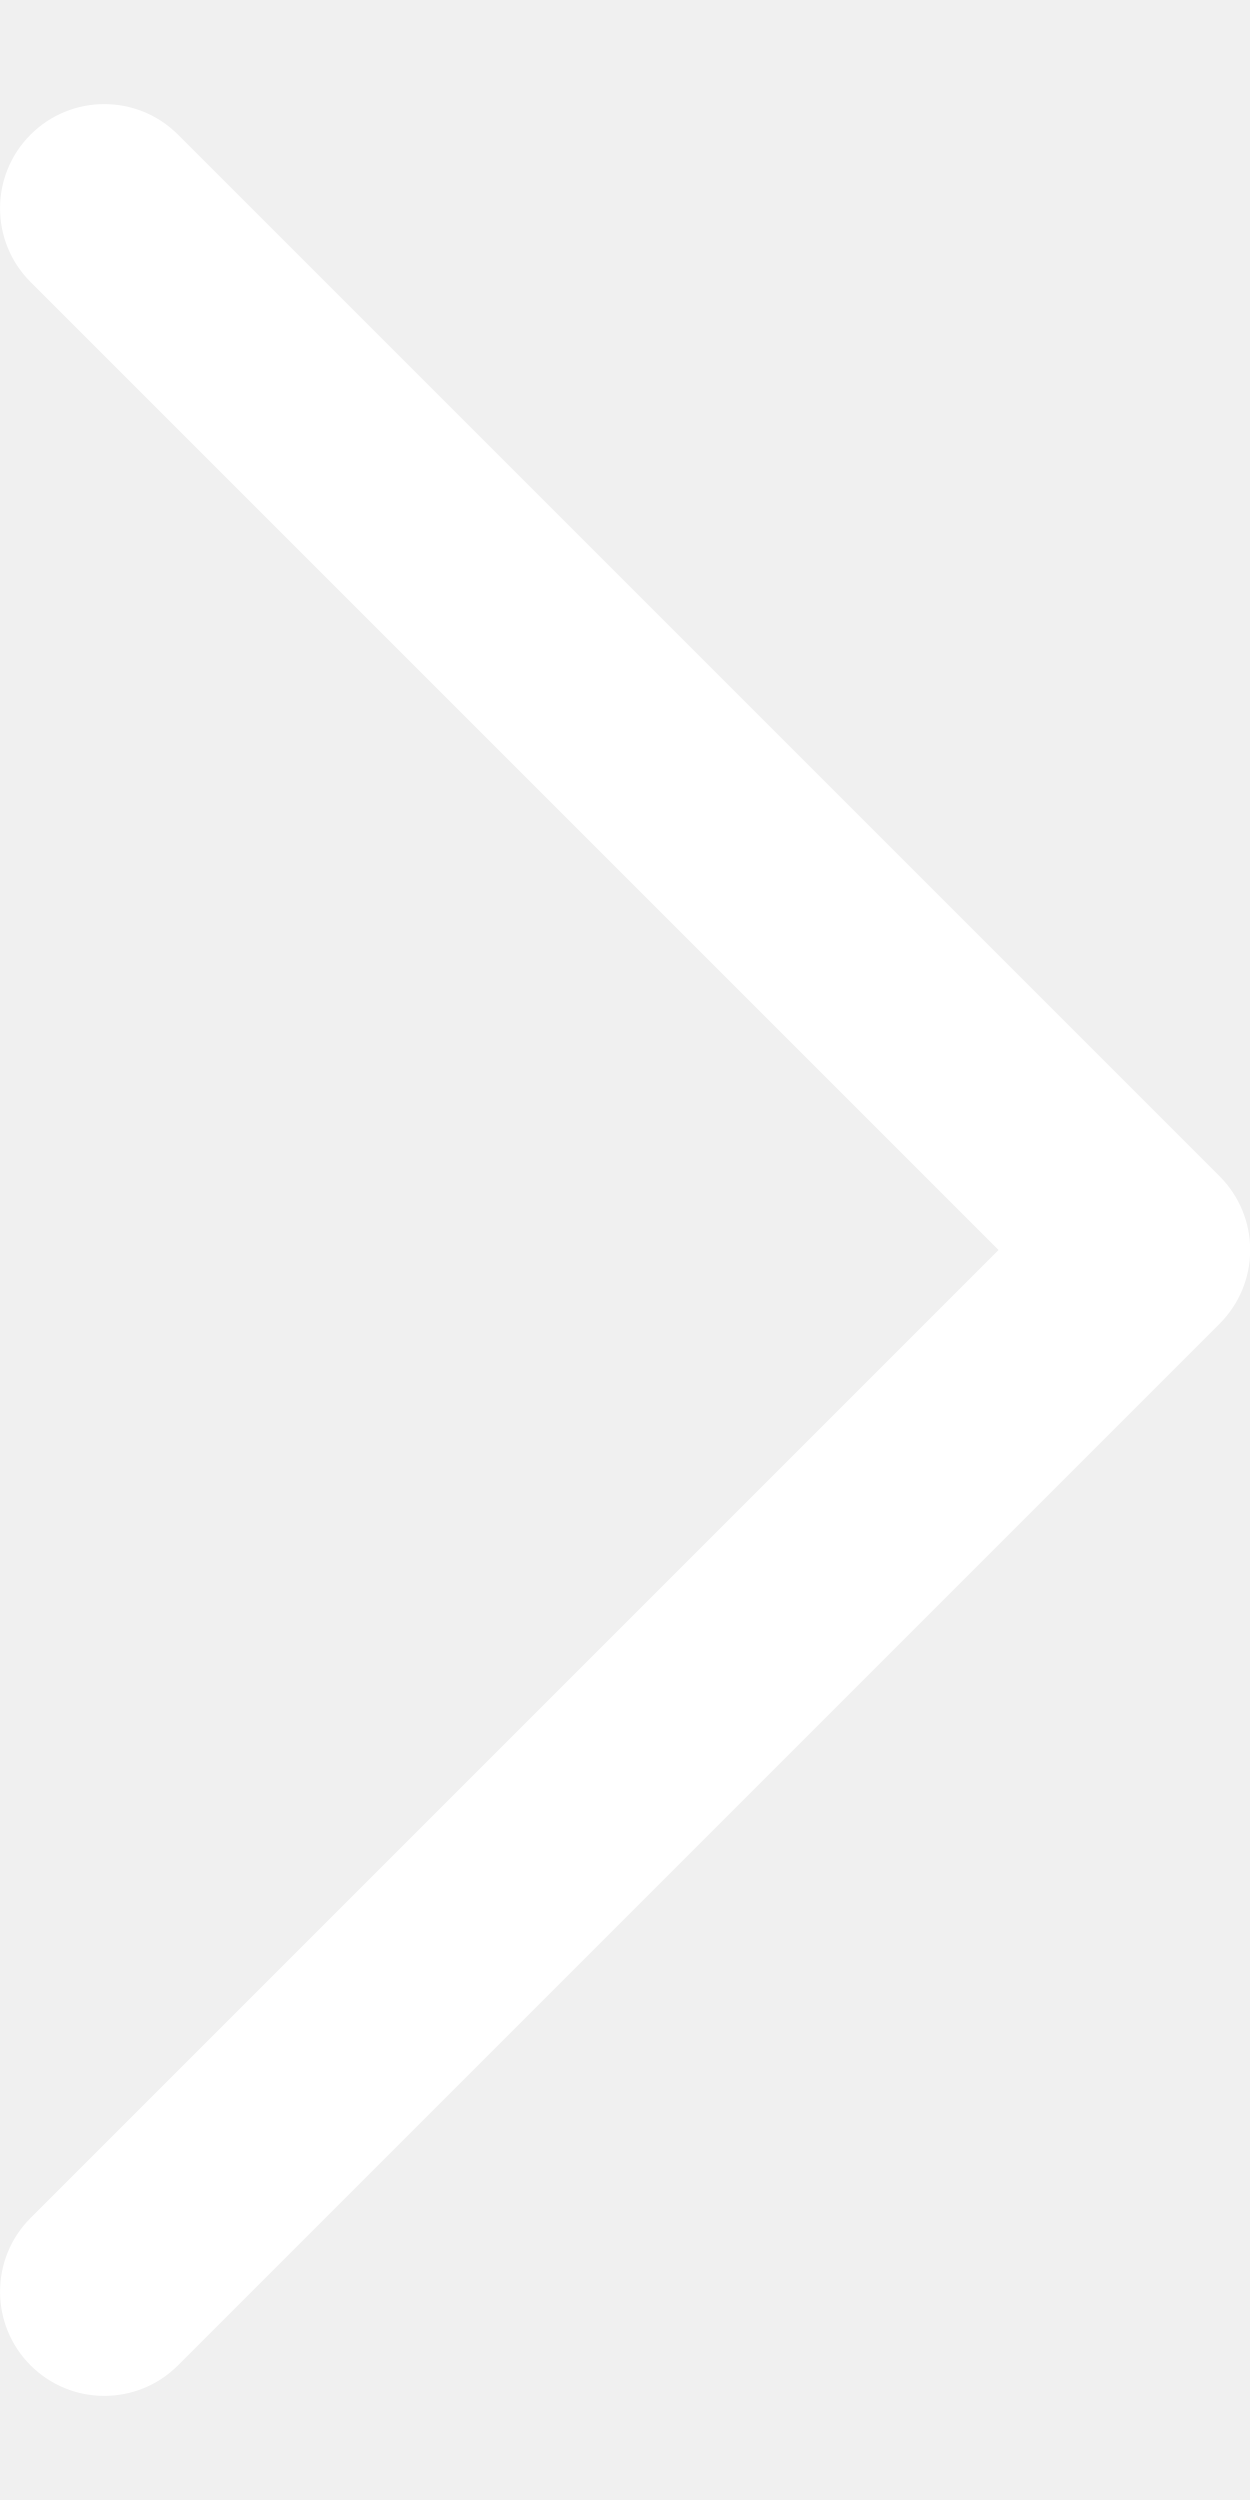
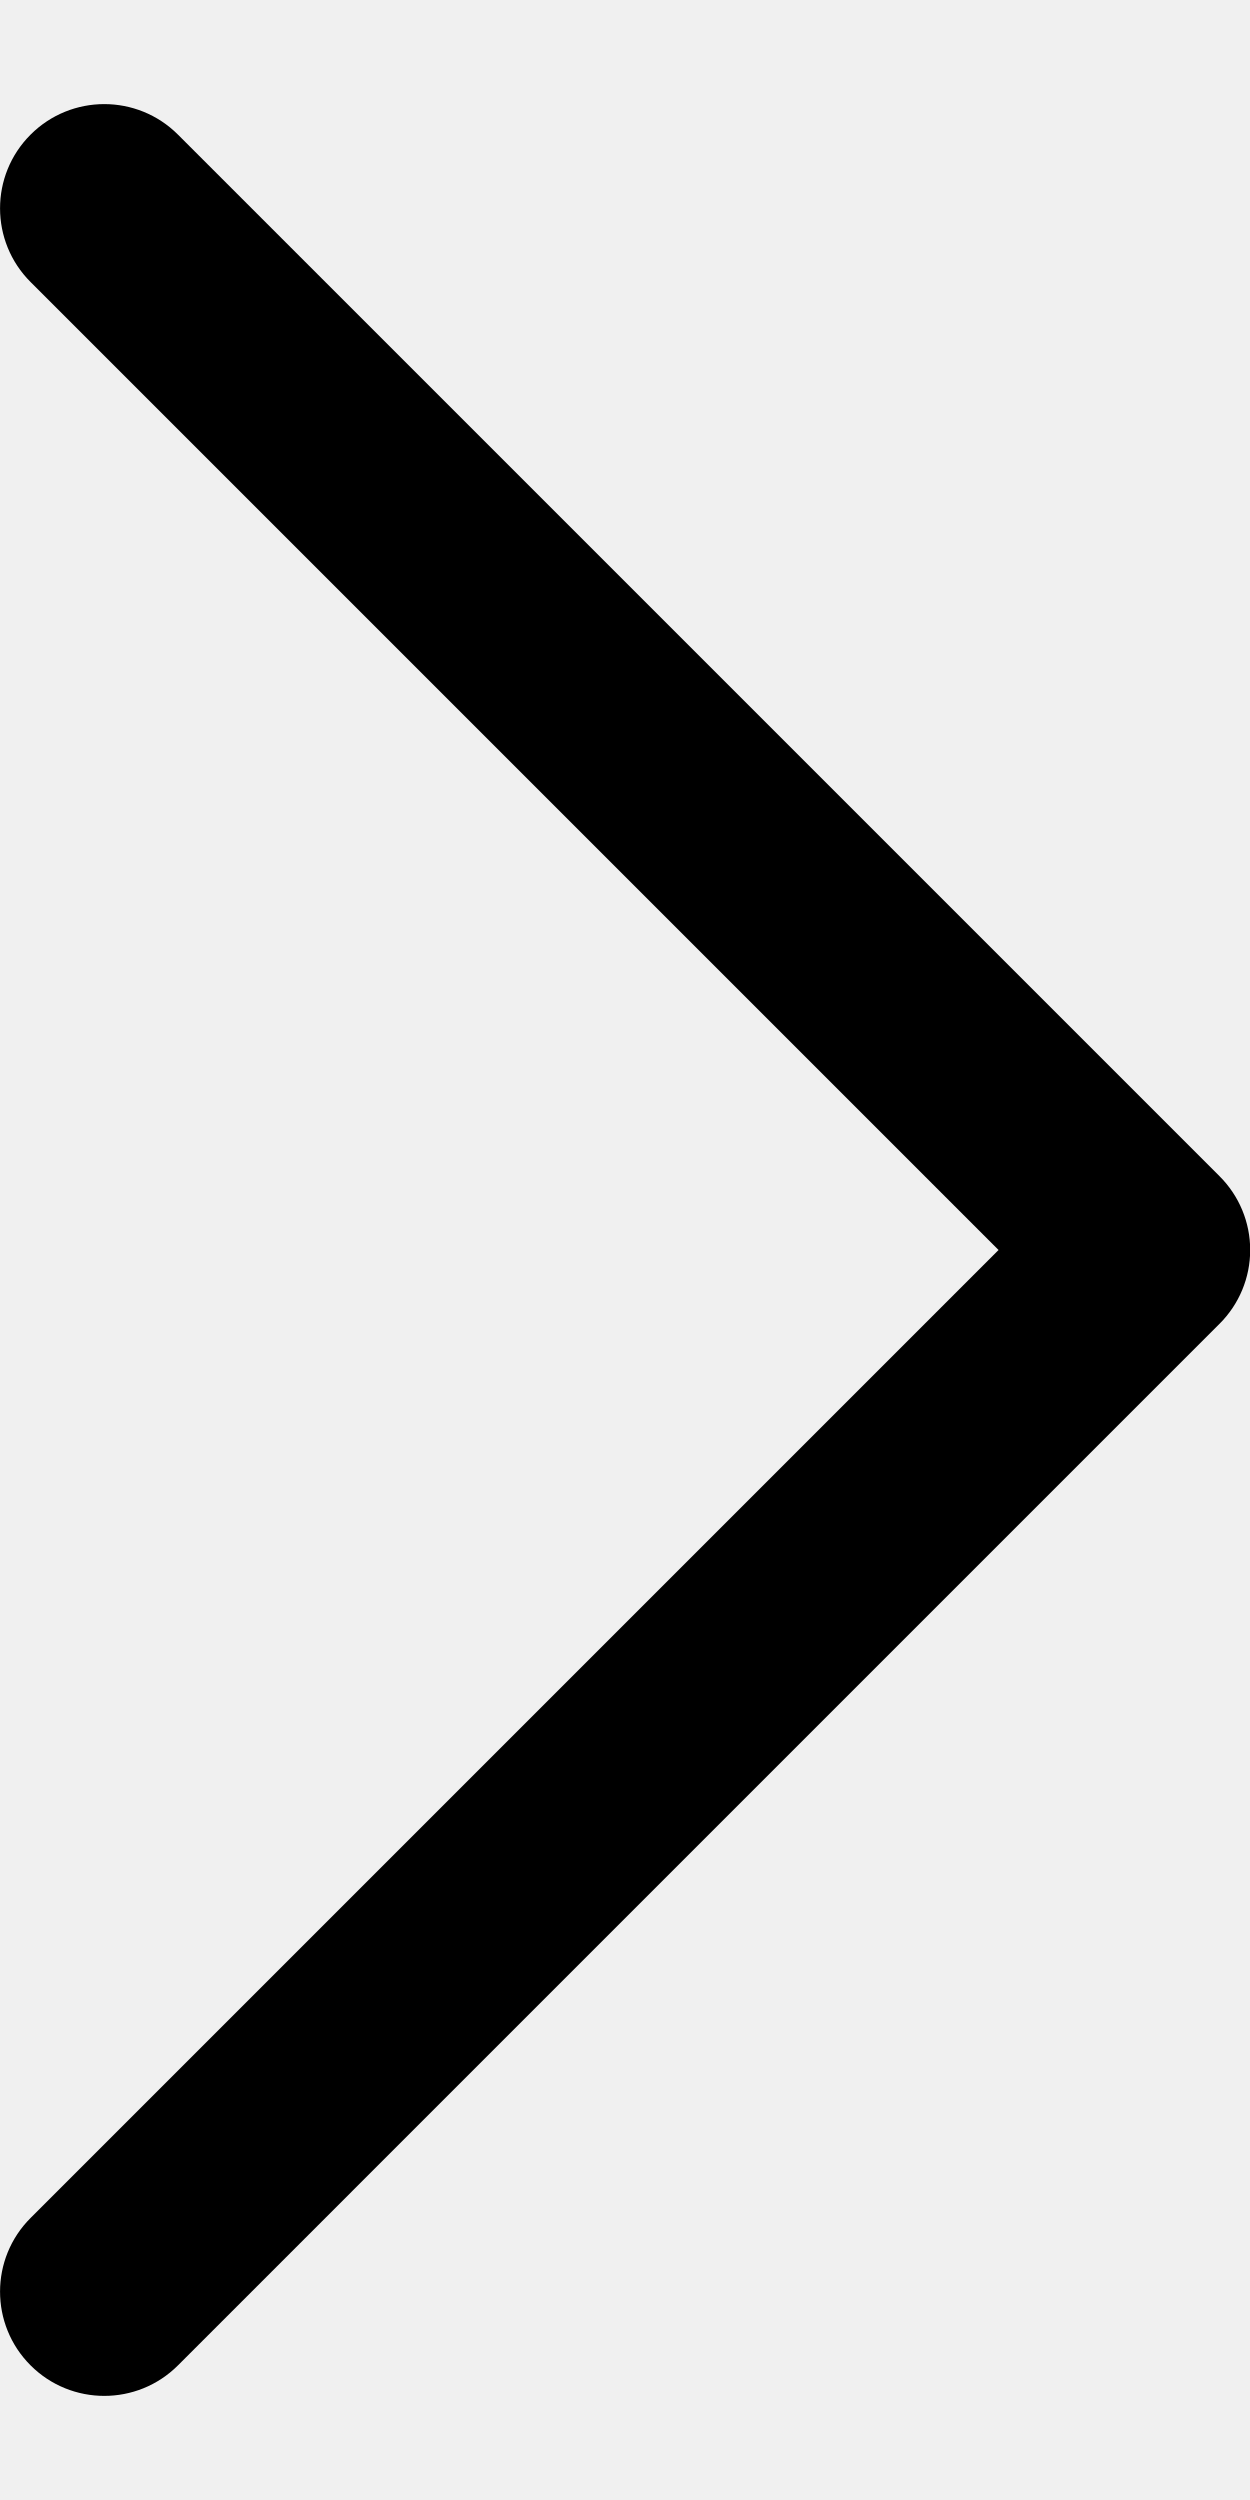
<svg xmlns="http://www.w3.org/2000/svg" width="6" height="12" fill="none" viewBox="0 0 6 12">
-   <path d="M5.854 6.354l-5 5a.5.5 0 11-.707-.708L4.793 6 .147 1.354A.5.5 0 01.854.646l5 5a.5.5 0 010 .708z" fill="#fff" />
+   <path d="M5.854 6.354l-5 5a.5.5 0 11-.707-.708L4.793 6 .147 1.354A.5.5 0 01.854.646l5 5a.5.5 0 010 .708z" fill="currentColor" />
</svg>
